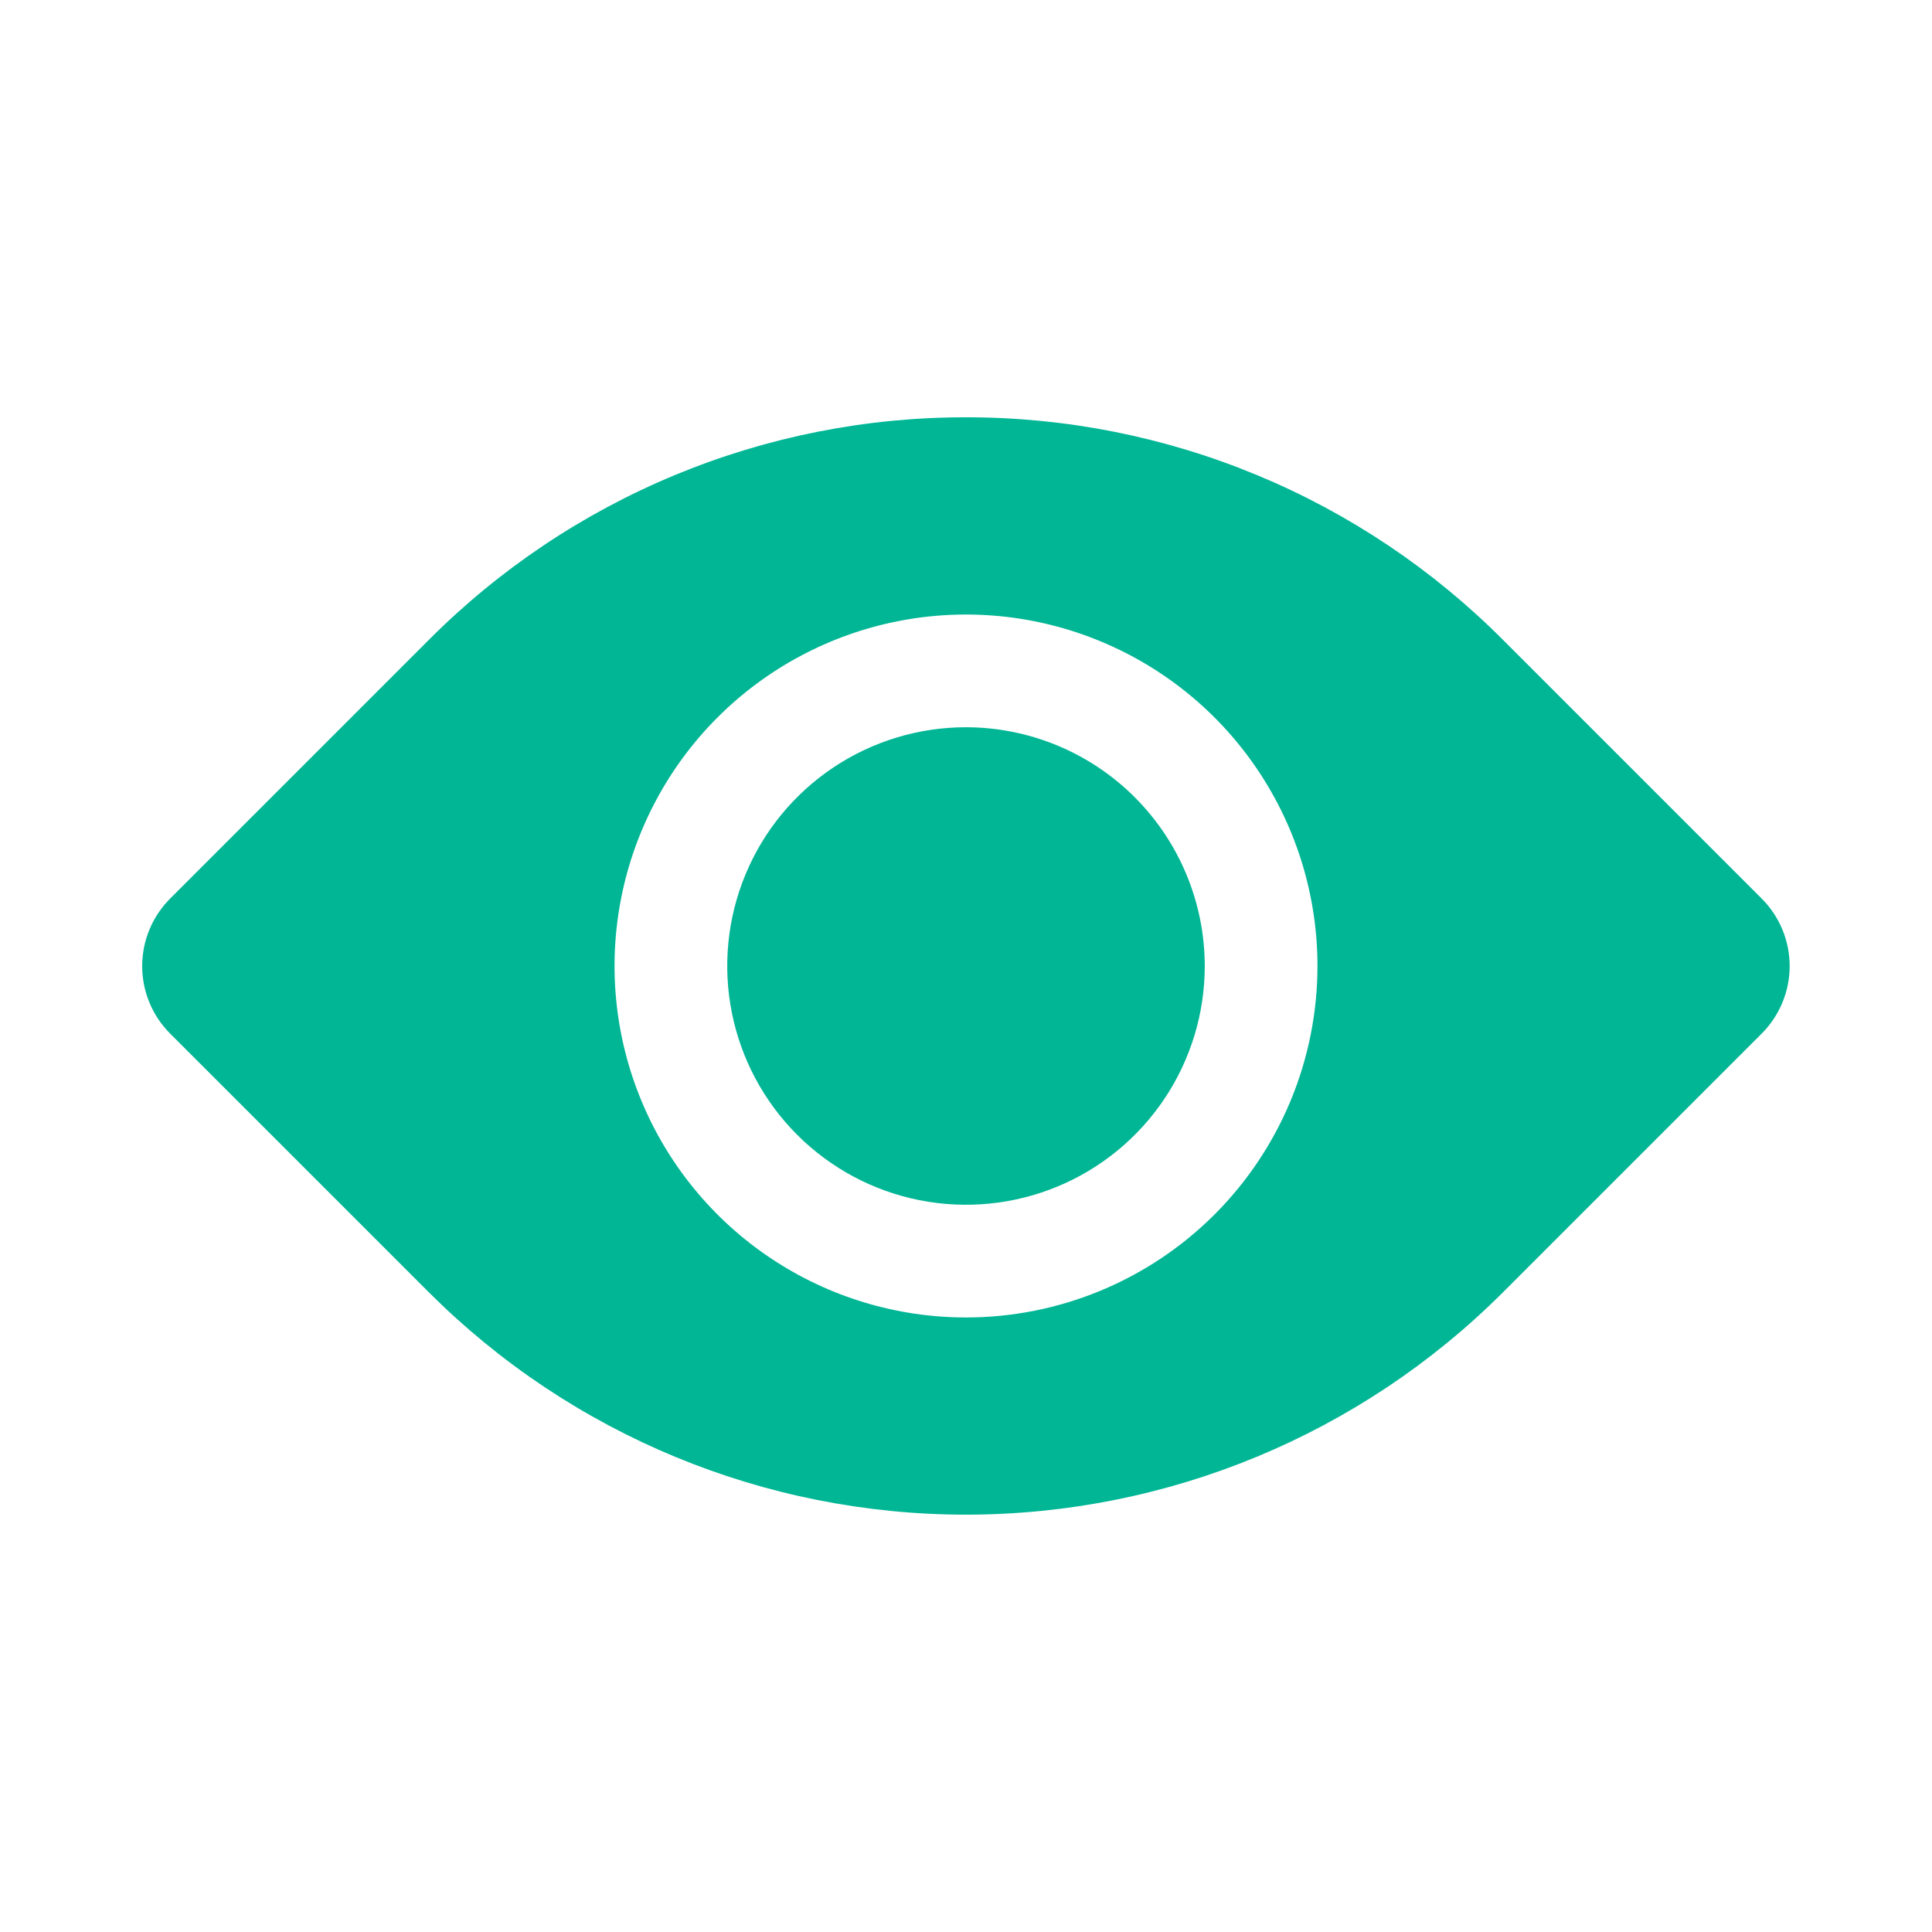
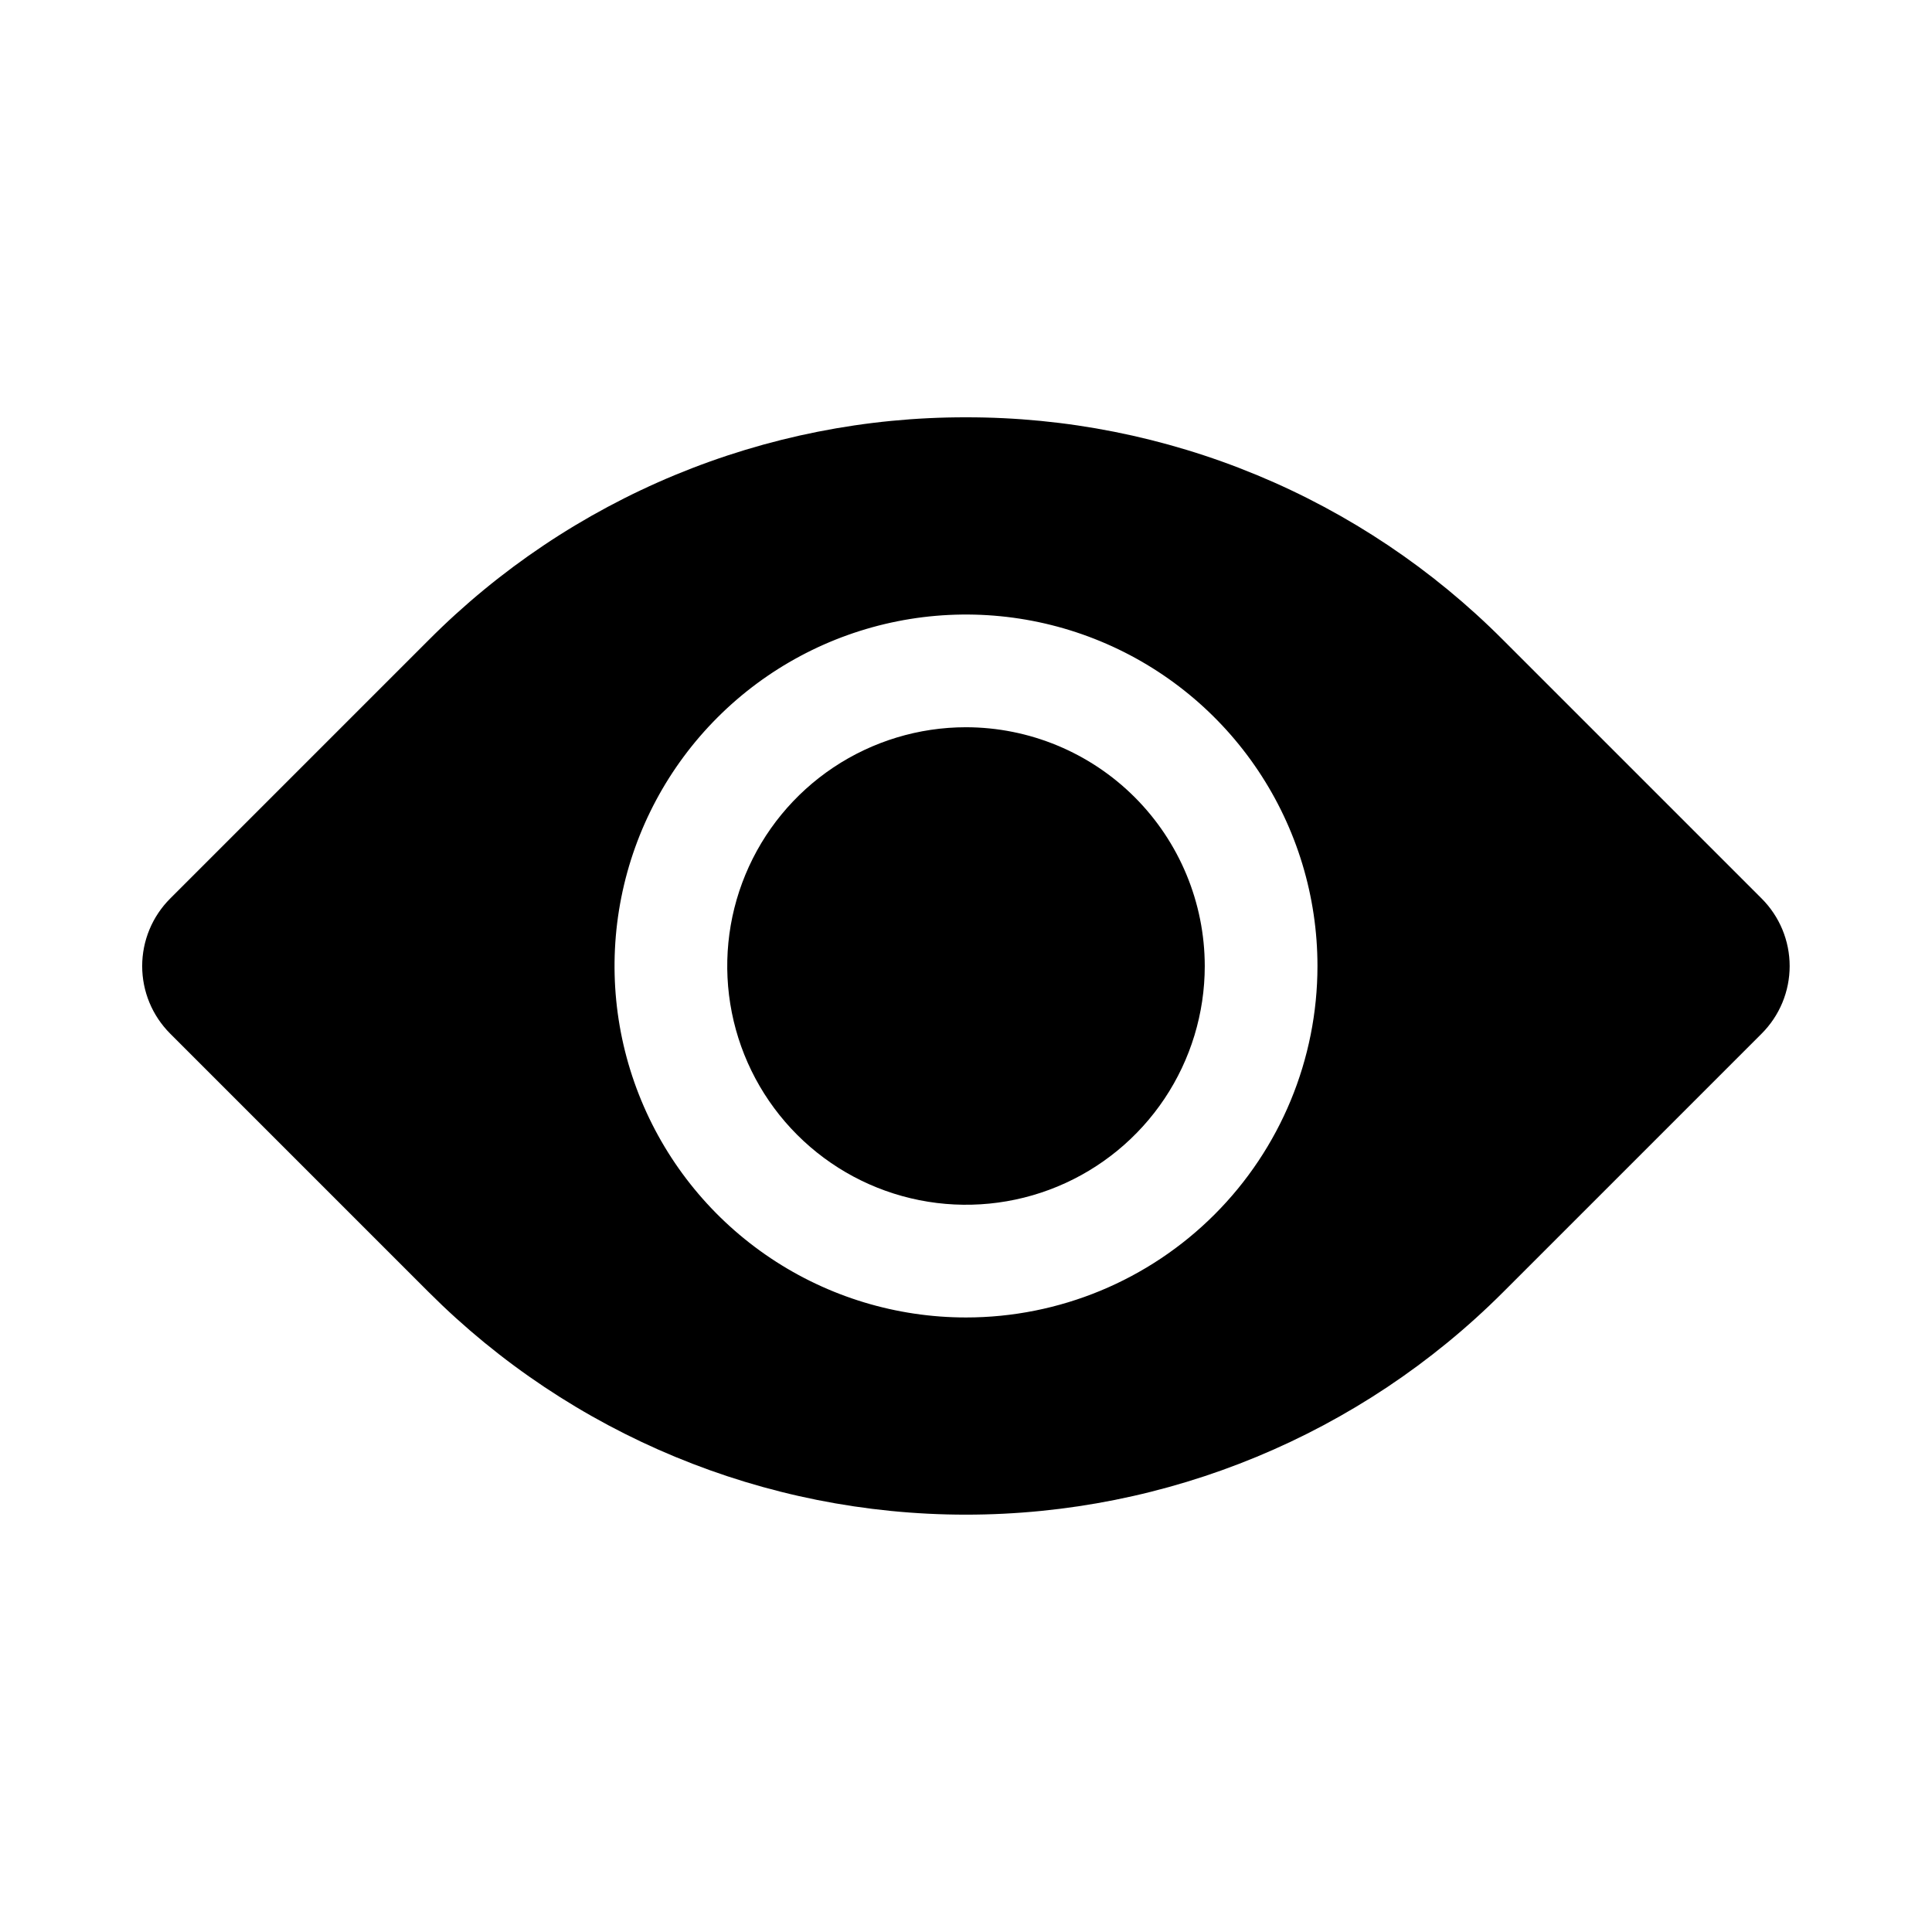
<svg xmlns="http://www.w3.org/2000/svg" width="120" height="120" viewBox="0 0 120 120" fill="none">
-   <path d="M60 71.33C57.759 71.33 55.569 70.665 53.705 69.421C51.842 68.175 50.39 66.406 49.532 64.336C48.675 62.265 48.45 59.987 48.888 57.79C49.325 55.592 50.404 53.573 51.988 51.988C53.573 50.404 55.592 49.325 57.79 48.888C59.987 48.45 62.265 48.675 64.336 49.532C66.406 50.39 68.175 51.842 69.421 53.705C70.665 55.569 71.33 57.759 71.33 60C71.325 63.003 70.129 65.882 68.006 68.006C65.882 70.129 63.003 71.325 60 71.33Z" fill="#00B695" />
-   <path d="M60 52.17C61.549 52.17 63.062 52.629 64.35 53.489C65.638 54.35 66.641 55.573 67.234 57.004C67.826 58.434 67.982 60.009 67.68 61.528C67.377 63.046 66.632 64.442 65.537 65.537C64.442 66.632 63.046 67.377 61.528 67.68C60.009 67.982 58.434 67.826 57.004 67.234C55.573 66.641 54.35 65.638 53.489 64.35C52.629 63.062 52.17 61.549 52.17 60C52.173 57.924 52.998 55.934 54.466 54.466C55.934 52.998 57.924 52.173 60 52.17ZM60 45.17C57.067 45.17 54.2 46.04 51.761 47.669C49.322 49.299 47.421 51.615 46.299 54.325C45.176 57.035 44.883 60.016 45.455 62.893C46.027 65.77 47.44 68.412 49.514 70.486C51.587 72.56 54.23 73.973 57.107 74.545C59.983 75.117 62.965 74.823 65.675 73.701C68.385 72.579 70.701 70.678 72.331 68.239C73.96 65.8 74.83 62.933 74.83 60C74.825 56.068 73.26 52.299 70.481 49.519C67.701 46.739 63.931 45.175 60 45.17Z" fill="#00B695" />
-   <path d="M60 90.58C54.261 90.595 48.575 89.472 43.273 87.275C37.971 85.077 33.157 81.85 29.11 77.78L13.05 61.72C12.821 61.496 12.64 61.228 12.516 60.933C12.392 60.638 12.328 60.321 12.328 60C12.328 59.68 12.392 59.363 12.516 59.068C12.64 58.772 12.821 58.505 13.05 58.28L29.11 42.22C33.166 38.162 37.981 34.943 43.281 32.746C48.581 30.549 54.263 29.419 60 29.419C65.737 29.419 71.418 30.549 76.719 32.746C82.019 34.943 86.835 38.162 90.89 42.22L107 58.28C107.226 58.506 107.406 58.774 107.528 59.069C107.65 59.364 107.713 59.681 107.713 60C107.713 60.32 107.65 60.636 107.528 60.931C107.406 61.226 107.226 61.495 107 61.72L90.89 77.78C86.843 81.85 82.029 85.077 76.727 87.275C71.425 89.472 65.74 90.595 60 90.58ZM60 34.67C54.99 34.67 50.093 36.156 45.927 38.939C41.762 41.722 38.515 45.678 36.598 50.307C34.681 54.935 34.179 60.028 35.157 64.942C36.134 69.855 38.547 74.369 42.089 77.911C45.632 81.454 50.145 83.866 55.058 84.844C59.972 85.821 65.065 85.319 69.693 83.402C74.322 81.485 78.278 78.238 81.061 74.073C83.844 69.907 85.33 65.01 85.33 60C85.322 53.285 82.651 46.847 77.902 42.098C73.154 37.349 66.716 34.678 60 34.67Z" fill="#00B695" />
-   <path d="M43.21 36.58C39.482 39.245 36.444 42.761 34.347 46.836C32.251 50.911 31.157 55.427 31.157 60.01C31.157 64.593 32.251 69.109 34.347 73.184C36.444 77.259 39.482 80.775 43.21 83.44C38.874 81.439 34.926 78.687 31.55 75.31L16.28 60L31.58 44.7C34.943 41.324 38.882 38.574 43.21 36.58ZM76.82 36.58C81.134 38.578 85.058 41.328 88.41 44.7L95.33 51.62L100.83 57.11L103.72 60L100.83 62.89L95.33 68.39L88.41 75.31C85.045 78.685 81.107 81.434 76.78 83.43C80.502 80.763 83.535 77.248 85.628 73.175C87.72 69.102 88.811 64.589 88.811 60.01C88.811 55.431 87.72 50.918 85.628 46.845C83.535 42.772 80.502 39.257 76.78 36.59M60 25.92C53.8 25.91 47.66 27.128 41.933 29.501C36.206 31.875 31.005 35.358 26.63 39.75L10.57 55.81C10.019 56.361 9.582 57.015 9.283 57.734C8.985 58.454 8.831 59.226 8.831 60.005C8.831 60.784 8.985 61.556 9.283 62.276C9.582 62.995 10.019 63.649 10.57 64.2L26.63 80.26C35.48 89.108 47.481 94.078 59.995 94.078C72.509 94.078 84.51 89.108 93.36 80.26L100.28 73.34L105.78 67.84L109.42 64.2C109.971 63.649 110.408 62.995 110.707 62.276C111.005 61.556 111.159 60.784 111.159 60.005C111.159 59.226 111.005 58.454 110.707 57.734C110.408 57.015 109.971 56.361 109.42 55.81L105.78 52.17L100.28 46.67L93.36 39.75C88.986 35.359 83.787 31.877 78.061 29.503C72.336 27.13 66.198 25.912 60 25.92ZM60 81.83C55.682 81.83 51.462 80.55 47.872 78.151C44.282 75.752 41.484 72.343 39.832 68.354C38.179 64.365 37.747 59.976 38.59 55.741C39.432 51.507 41.511 47.617 44.564 44.564C47.617 41.511 51.507 39.432 55.741 38.589C59.976 37.747 64.365 38.179 68.354 39.832C72.343 41.484 75.752 44.282 78.151 47.872C80.55 51.462 81.83 55.682 81.83 60C81.83 65.79 79.53 71.342 75.436 75.436C71.342 79.53 65.79 81.83 60 81.83Z" fill="#00B695" />
+   <path d="M60 71.33C57.759 71.33 55.569 70.665 53.705 69.421C51.842 68.175 50.39 66.406 49.532 64.336C48.675 62.265 48.45 59.987 48.888 57.79C49.325 55.592 50.404 53.573 51.988 51.988C53.573 50.404 55.592 49.325 57.79 48.888C59.987 48.45 62.265 48.675 64.336 49.532C66.406 50.39 68.175 51.842 69.421 53.705C70.665 55.569 71.33 57.759 71.33 60C71.325 63.003 70.129 65.882 68.006 68.006C65.882 70.129 63.003 71.325 60 71.33Z" fill="currentColor" />
+   <path d="M60 52.17C61.549 52.17 63.062 52.629 64.35 53.489C65.638 54.35 66.641 55.573 67.234 57.004C67.826 58.434 67.982 60.009 67.68 61.528C67.377 63.046 66.632 64.442 65.537 65.537C64.442 66.632 63.046 67.377 61.528 67.68C60.009 67.982 58.434 67.826 57.004 67.234C55.573 66.641 54.35 65.638 53.489 64.35C52.629 63.062 52.17 61.549 52.17 60C52.173 57.924 52.998 55.934 54.466 54.466C55.934 52.998 57.924 52.173 60 52.17ZM60 45.17C57.067 45.17 54.2 46.04 51.761 47.669C49.322 49.299 47.421 51.615 46.299 54.325C45.176 57.035 44.883 60.016 45.455 62.893C46.027 65.77 47.44 68.412 49.514 70.486C51.587 72.56 54.23 73.973 57.107 74.545C59.983 75.117 62.965 74.823 65.675 73.701C68.385 72.579 70.701 70.678 72.331 68.239C73.96 65.8 74.83 62.933 74.83 60C74.825 56.068 73.26 52.299 70.481 49.519C67.701 46.739 63.931 45.175 60 45.17Z" fill="currentColor" />
+   <path d="M60 90.58C54.261 90.595 48.575 89.472 43.273 87.275C37.971 85.077 33.157 81.85 29.11 77.78L13.05 61.72C12.821 61.496 12.64 61.228 12.516 60.933C12.392 60.638 12.328 60.321 12.328 60C12.328 59.68 12.392 59.363 12.516 59.068C12.64 58.772 12.821 58.505 13.05 58.28L29.11 42.22C33.166 38.162 37.981 34.943 43.281 32.746C48.581 30.549 54.263 29.419 60 29.419C65.737 29.419 71.418 30.549 76.719 32.746C82.019 34.943 86.835 38.162 90.89 42.22L107 58.28C107.226 58.506 107.406 58.774 107.528 59.069C107.65 59.364 107.713 59.681 107.713 60C107.713 60.32 107.65 60.636 107.528 60.931C107.406 61.226 107.226 61.495 107 61.72L90.89 77.78C86.843 81.85 82.029 85.077 76.727 87.275C71.425 89.472 65.74 90.595 60 90.58ZM60 34.67C54.99 34.67 50.093 36.156 45.927 38.939C41.762 41.722 38.515 45.678 36.598 50.307C34.681 54.935 34.179 60.028 35.157 64.942C36.134 69.855 38.547 74.369 42.089 77.911C45.632 81.454 50.145 83.866 55.058 84.844C59.972 85.821 65.065 85.319 69.693 83.402C74.322 81.485 78.278 78.238 81.061 74.073C83.844 69.907 85.33 65.01 85.33 60C85.322 53.285 82.651 46.847 77.902 42.098C73.154 37.349 66.716 34.678 60 34.67Z" fill="currentColor" />
+   <path d="M43.21 36.58C39.482 39.245 36.444 42.761 34.347 46.836C32.251 50.911 31.157 55.427 31.157 60.01C31.157 64.593 32.251 69.109 34.347 73.184C36.444 77.259 39.482 80.775 43.21 83.44C38.874 81.439 34.926 78.687 31.55 75.31L16.28 60L31.58 44.7C34.943 41.324 38.882 38.574 43.21 36.58ZM76.82 36.58C81.134 38.578 85.058 41.328 88.41 44.7L95.33 51.62L100.83 57.11L103.72 60L100.83 62.89L95.33 68.39L88.41 75.31C85.045 78.685 81.107 81.434 76.78 83.43C80.502 80.763 83.535 77.248 85.628 73.175C87.72 69.102 88.811 64.589 88.811 60.01C88.811 55.431 87.72 50.918 85.628 46.845C83.535 42.772 80.502 39.257 76.78 36.59M60 25.92C53.8 25.91 47.66 27.128 41.933 29.501C36.206 31.875 31.005 35.358 26.63 39.75L10.57 55.81C10.019 56.361 9.582 57.015 9.283 57.734C8.985 58.454 8.831 59.226 8.831 60.005C8.831 60.784 8.985 61.556 9.283 62.276C9.582 62.995 10.019 63.649 10.57 64.2L26.63 80.26C35.48 89.108 47.481 94.078 59.995 94.078C72.509 94.078 84.51 89.108 93.36 80.26L100.28 73.34L105.78 67.84L109.42 64.2C109.971 63.649 110.408 62.995 110.707 62.276C111.005 61.556 111.159 60.784 111.159 60.005C111.159 59.226 111.005 58.454 110.707 57.734C110.408 57.015 109.971 56.361 109.42 55.81L105.78 52.17L100.28 46.67L93.36 39.75C88.986 35.359 83.787 31.877 78.061 29.503C72.336 27.13 66.198 25.912 60 25.92ZM60 81.83C55.682 81.83 51.462 80.55 47.872 78.151C44.282 75.752 41.484 72.343 39.832 68.354C38.179 64.365 37.747 59.976 38.59 55.741C39.432 51.507 41.511 47.617 44.564 44.564C47.617 41.511 51.507 39.432 55.741 38.589C59.976 37.747 64.365 38.179 68.354 39.832C72.343 41.484 75.752 44.282 78.151 47.872C80.55 51.462 81.83 55.682 81.83 60C81.83 65.79 79.53 71.342 75.436 75.436C71.342 79.53 65.79 81.83 60 81.83Z" fill="currentColor" />
</svg>
